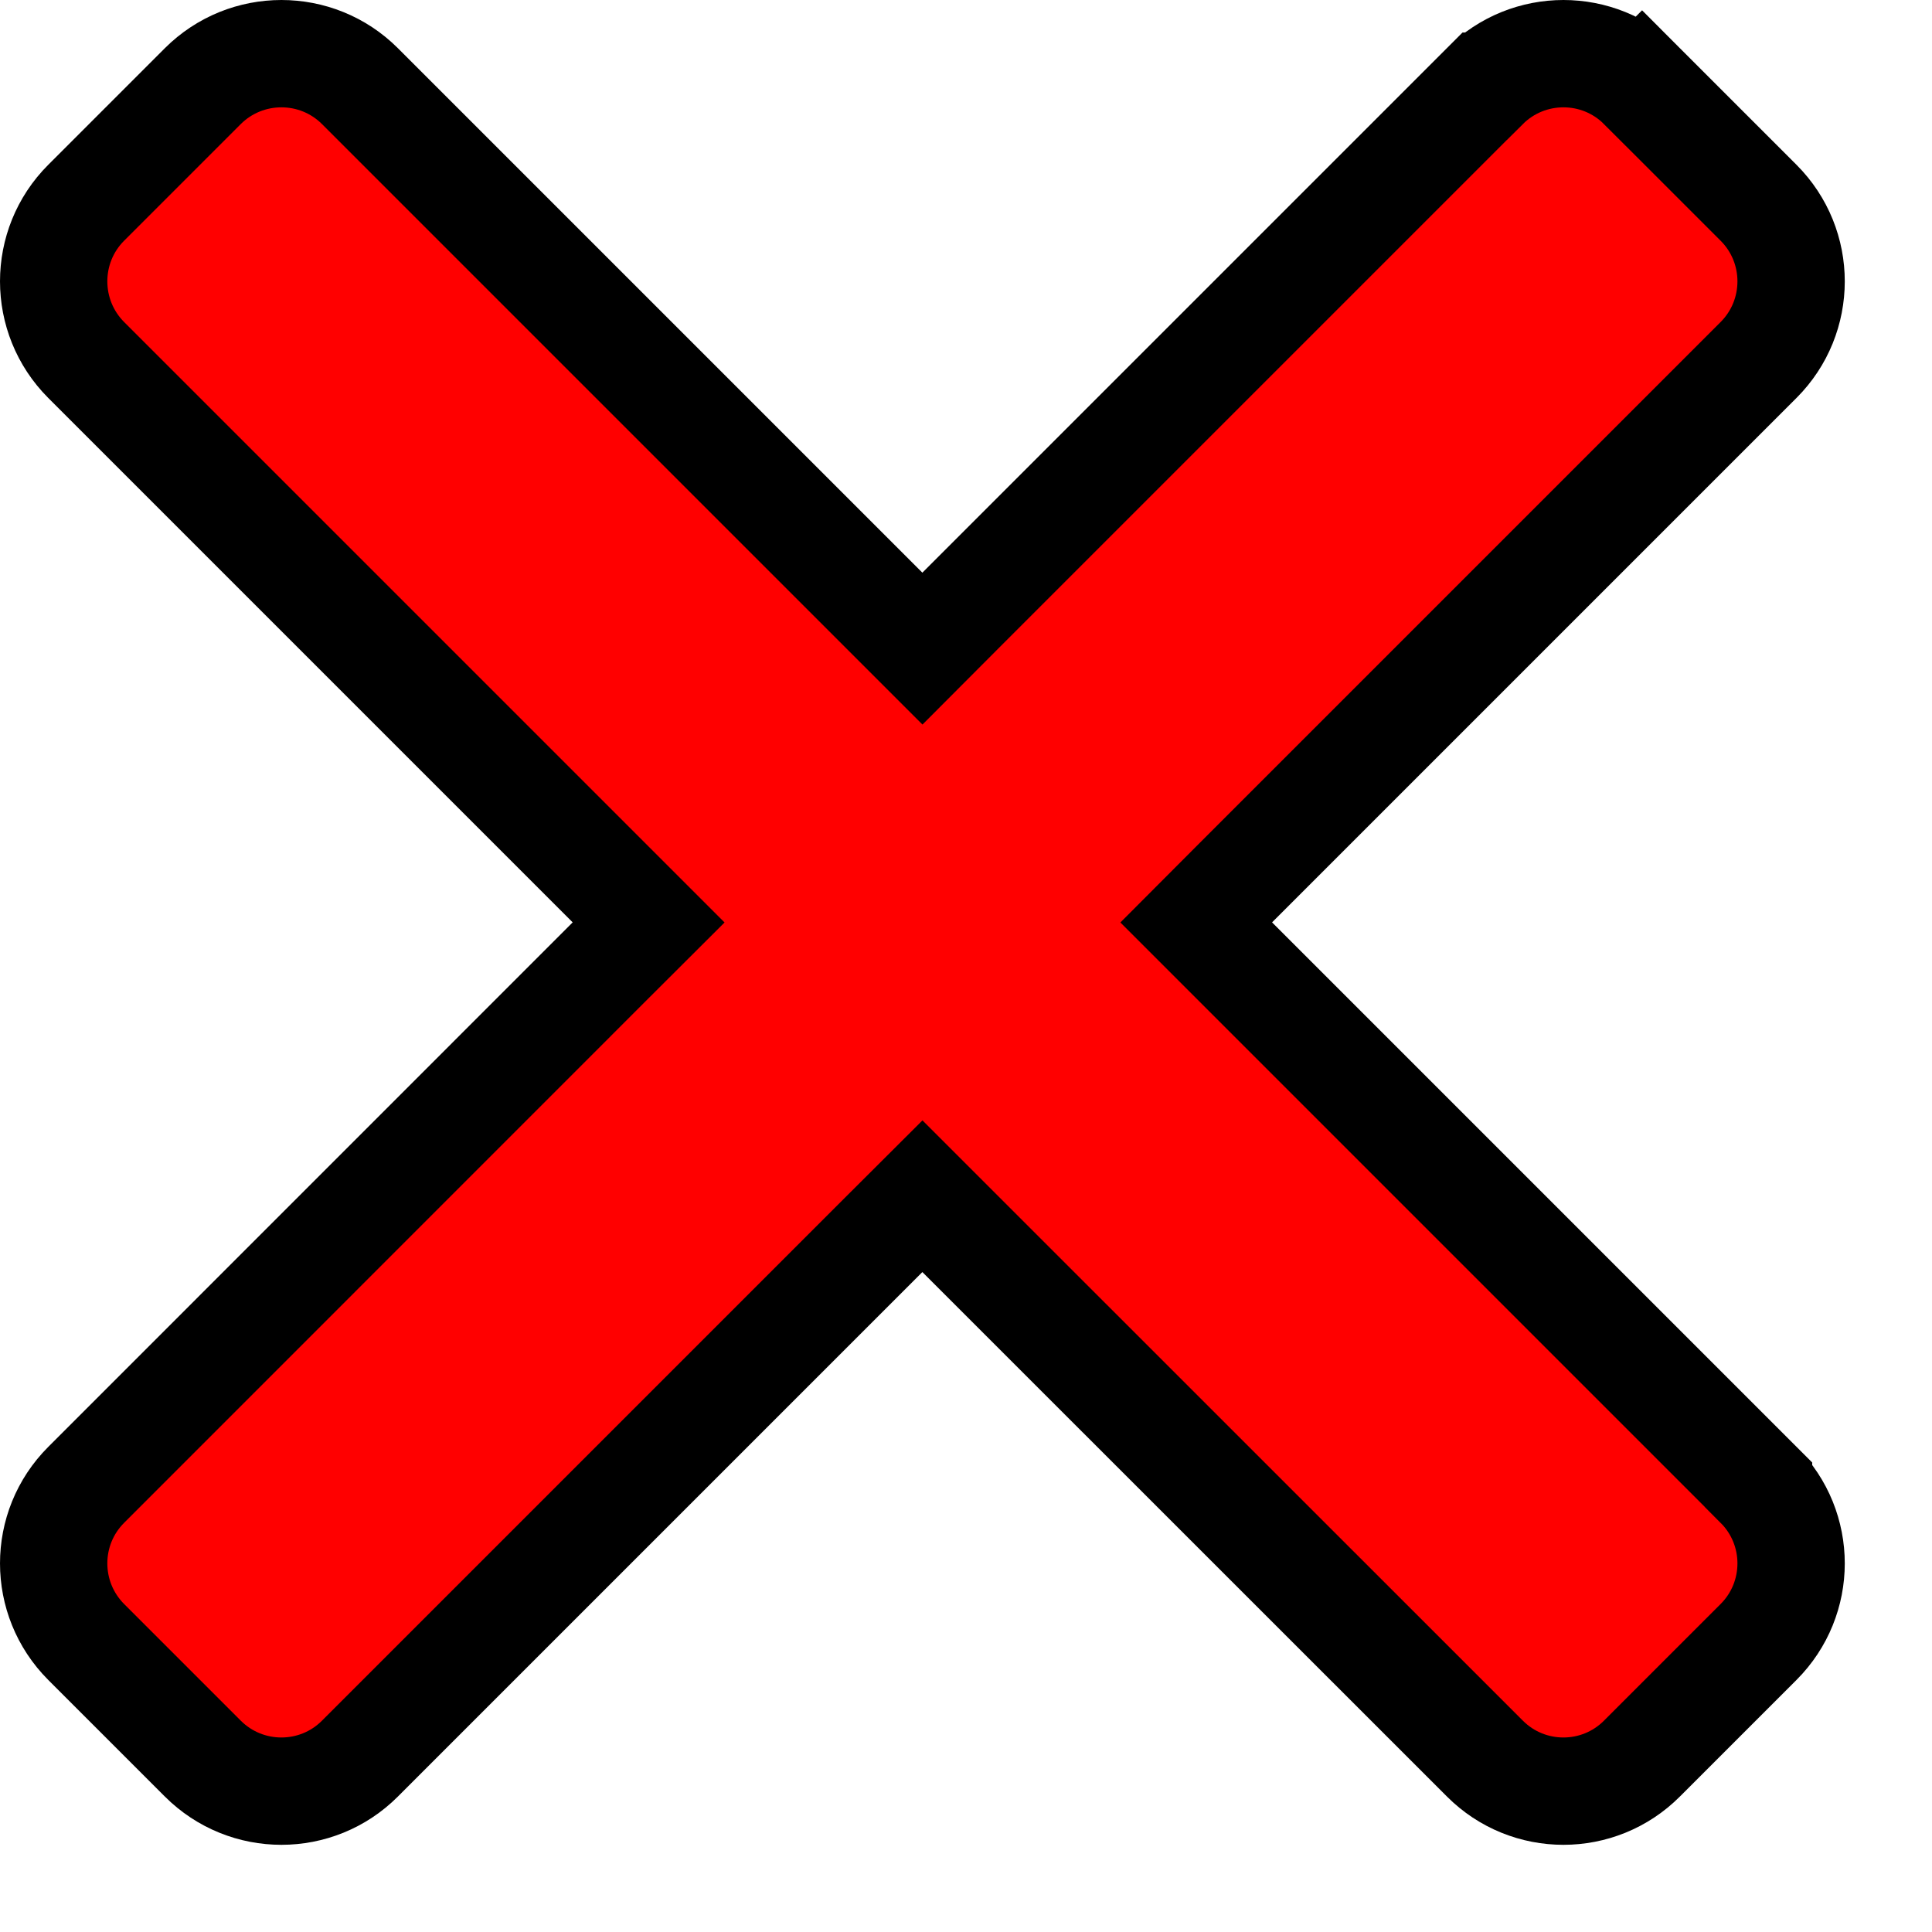
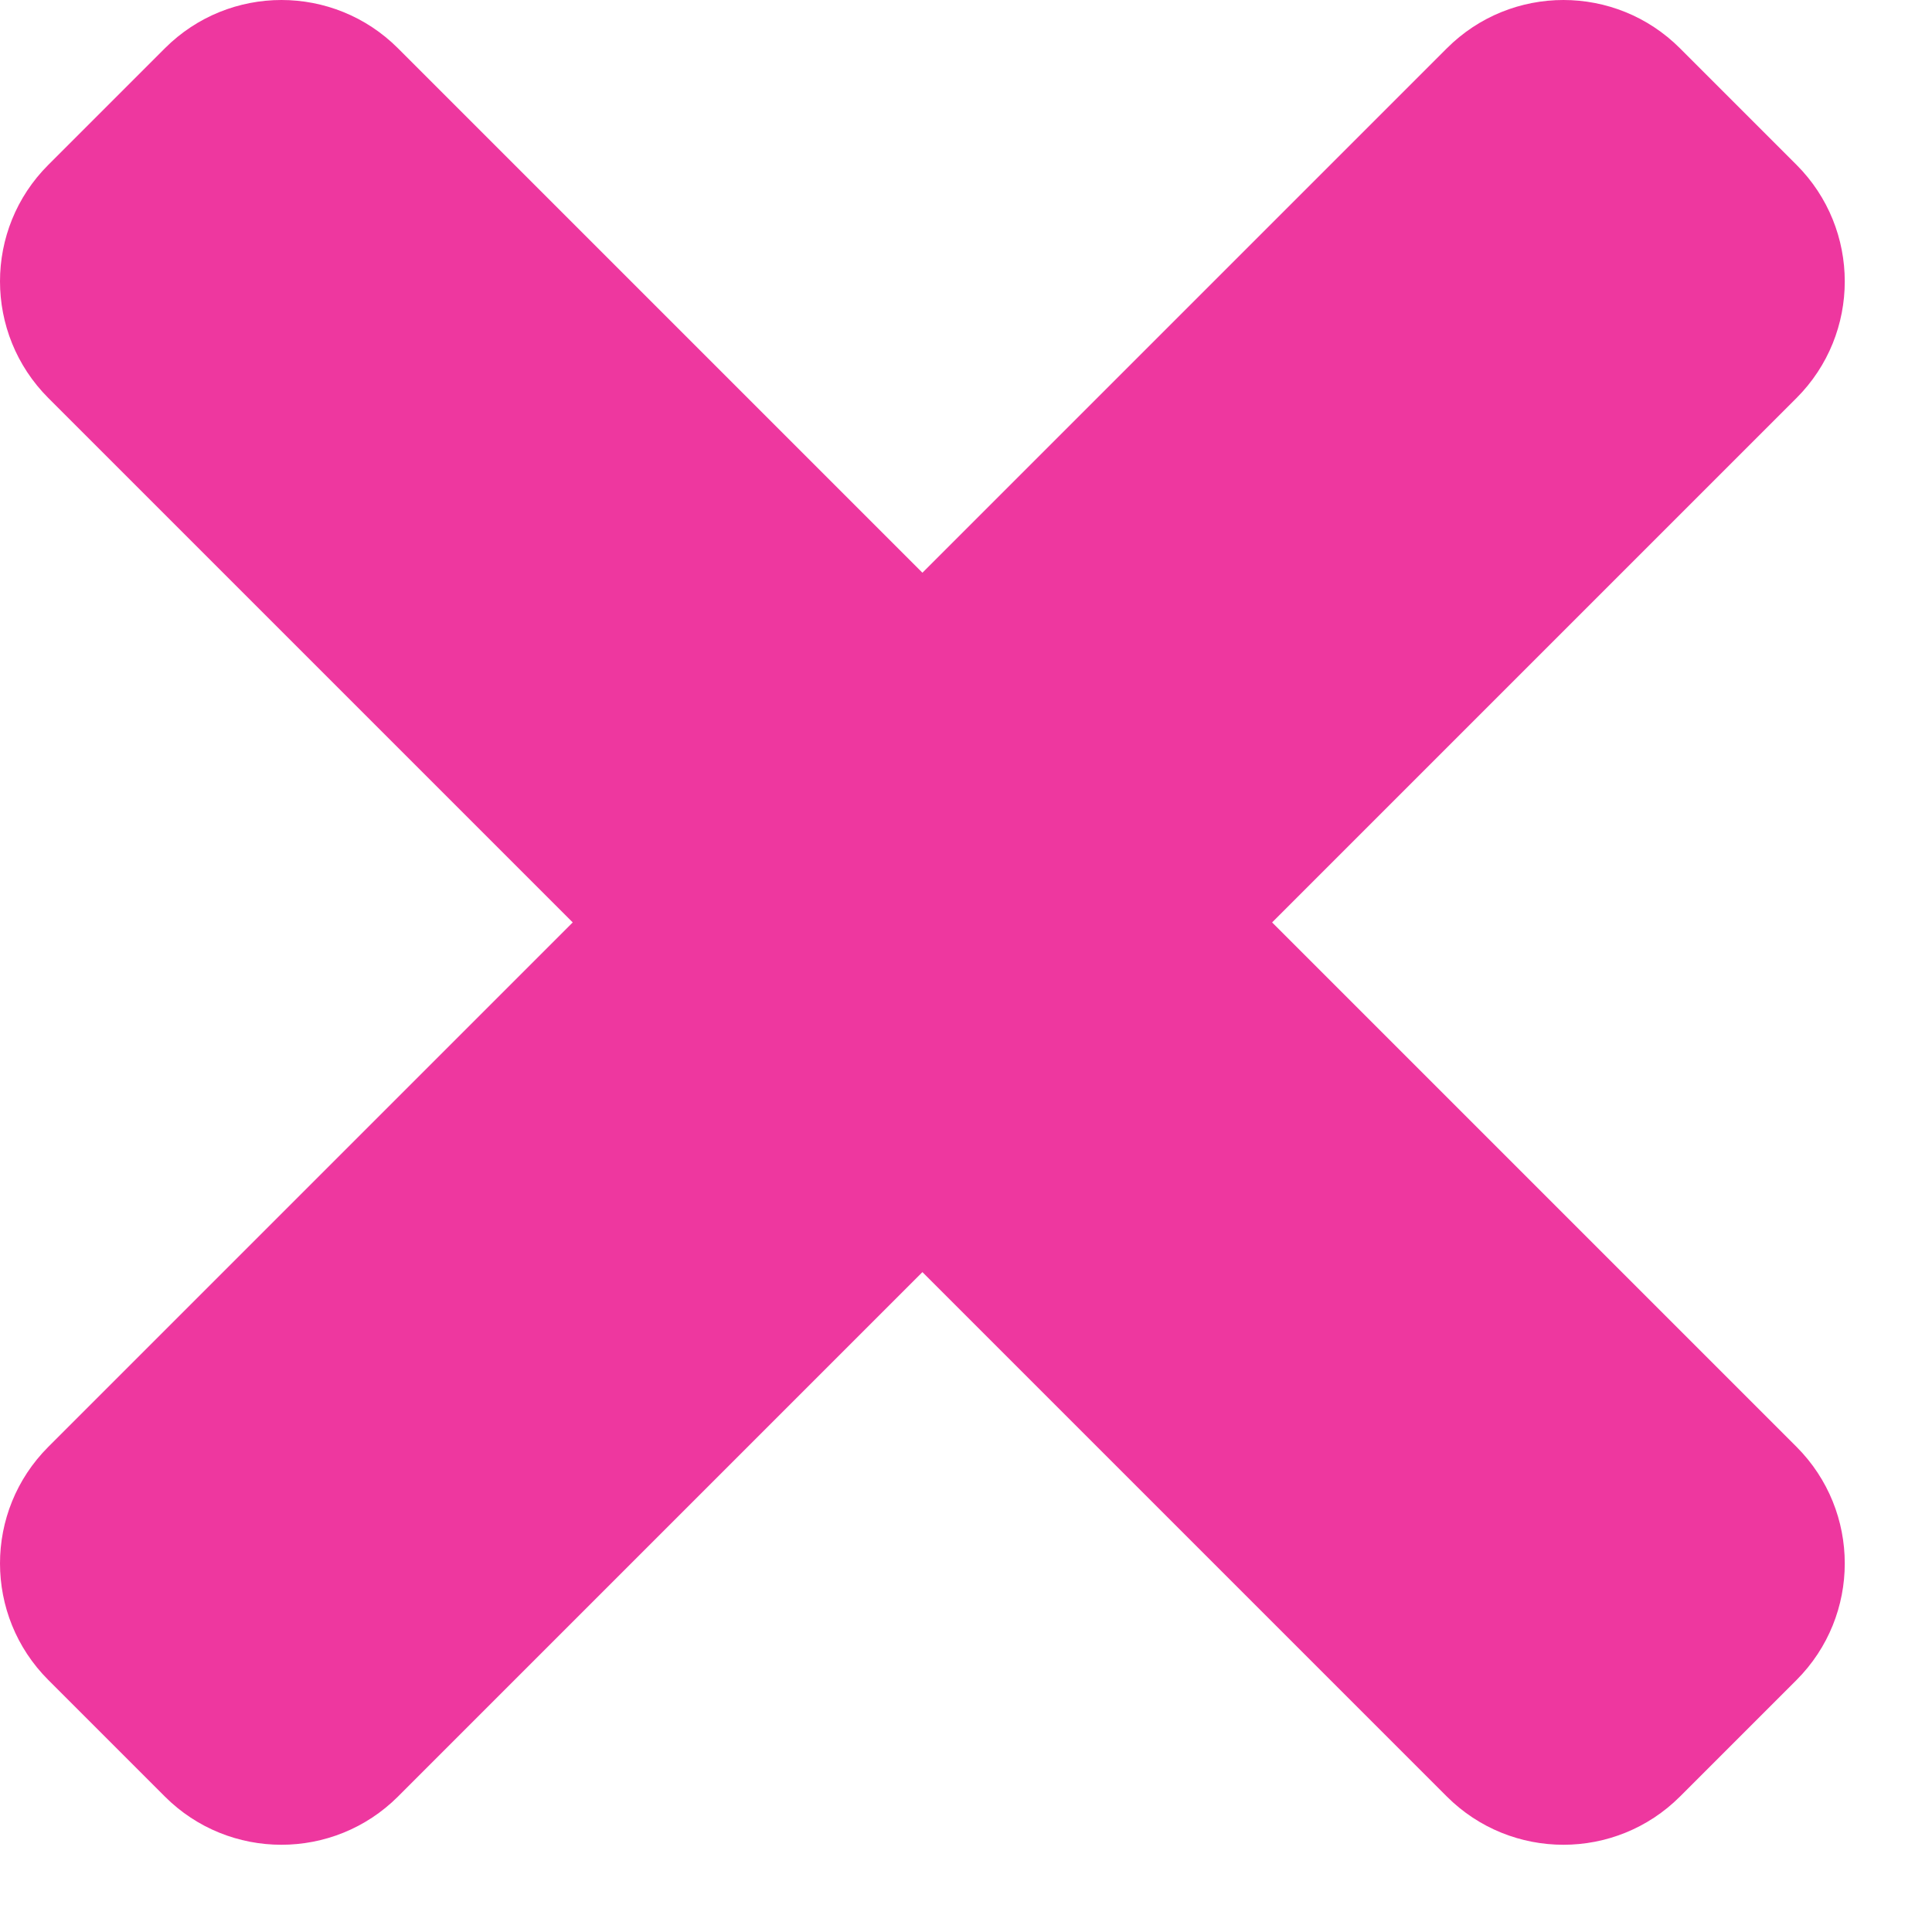
<svg xmlns="http://www.w3.org/2000/svg" width="18" height="18" viewBox="0 0 18 18" fill="none">
-   <path d="M11.498 8.24L11.145 8.594L11.498 8.947L16.384 13.833C16.384 13.833 16.384 13.834 16.384 13.834C16.789 14.239 16.788 14.894 16.384 15.298L15.298 16.384C14.894 16.789 14.238 16.789 13.834 16.384L8.947 11.498L8.594 11.145L8.24 11.498L3.354 16.384C2.95 16.789 2.294 16.789 1.889 16.384L0.803 15.298C0.399 14.893 0.399 14.238 0.803 13.834L5.689 8.947L6.043 8.594L5.689 8.24L0.803 3.354C0.803 3.354 0.803 3.354 0.803 3.354C0.399 2.949 0.399 2.293 0.803 1.889L1.889 0.803C1.889 0.803 1.889 0.803 1.889 0.803C2.294 0.399 2.95 0.399 3.354 0.803L8.24 5.689L8.594 6.043L8.947 5.689L13.833 0.803C13.833 0.803 13.834 0.803 13.834 0.803C14.239 0.399 14.894 0.399 15.298 0.803L15.652 0.45L15.298 0.803L16.384 1.889C16.384 1.889 16.384 1.889 16.384 1.889C16.789 2.294 16.788 2.95 16.384 3.354L11.498 8.24Z" fill="#FF0000" stroke="black" />
+   <path d="M11.852 8.594L16.738 3.708C17.337 3.108 17.337 2.136 16.738 1.536L15.652 0.45C15.052 -0.15 14.08 -0.15 13.48 0.45L8.594 5.336L3.708 0.45C3.108 -0.15 2.136 -0.15 1.536 0.45L0.45 1.536C-0.15 2.135 -0.15 3.107 0.45 3.708L5.336 8.594L0.45 13.48C-0.15 14.08 -0.15 15.052 0.45 15.652L1.536 16.738C2.135 17.337 3.108 17.337 3.708 16.738L8.594 11.852L13.48 16.738C14.08 17.337 15.052 17.337 15.652 16.738L16.738 15.652C17.337 15.052 17.337 14.08 16.738 13.48L11.852 8.594Z" fill="#EE379F" />
</svg>
